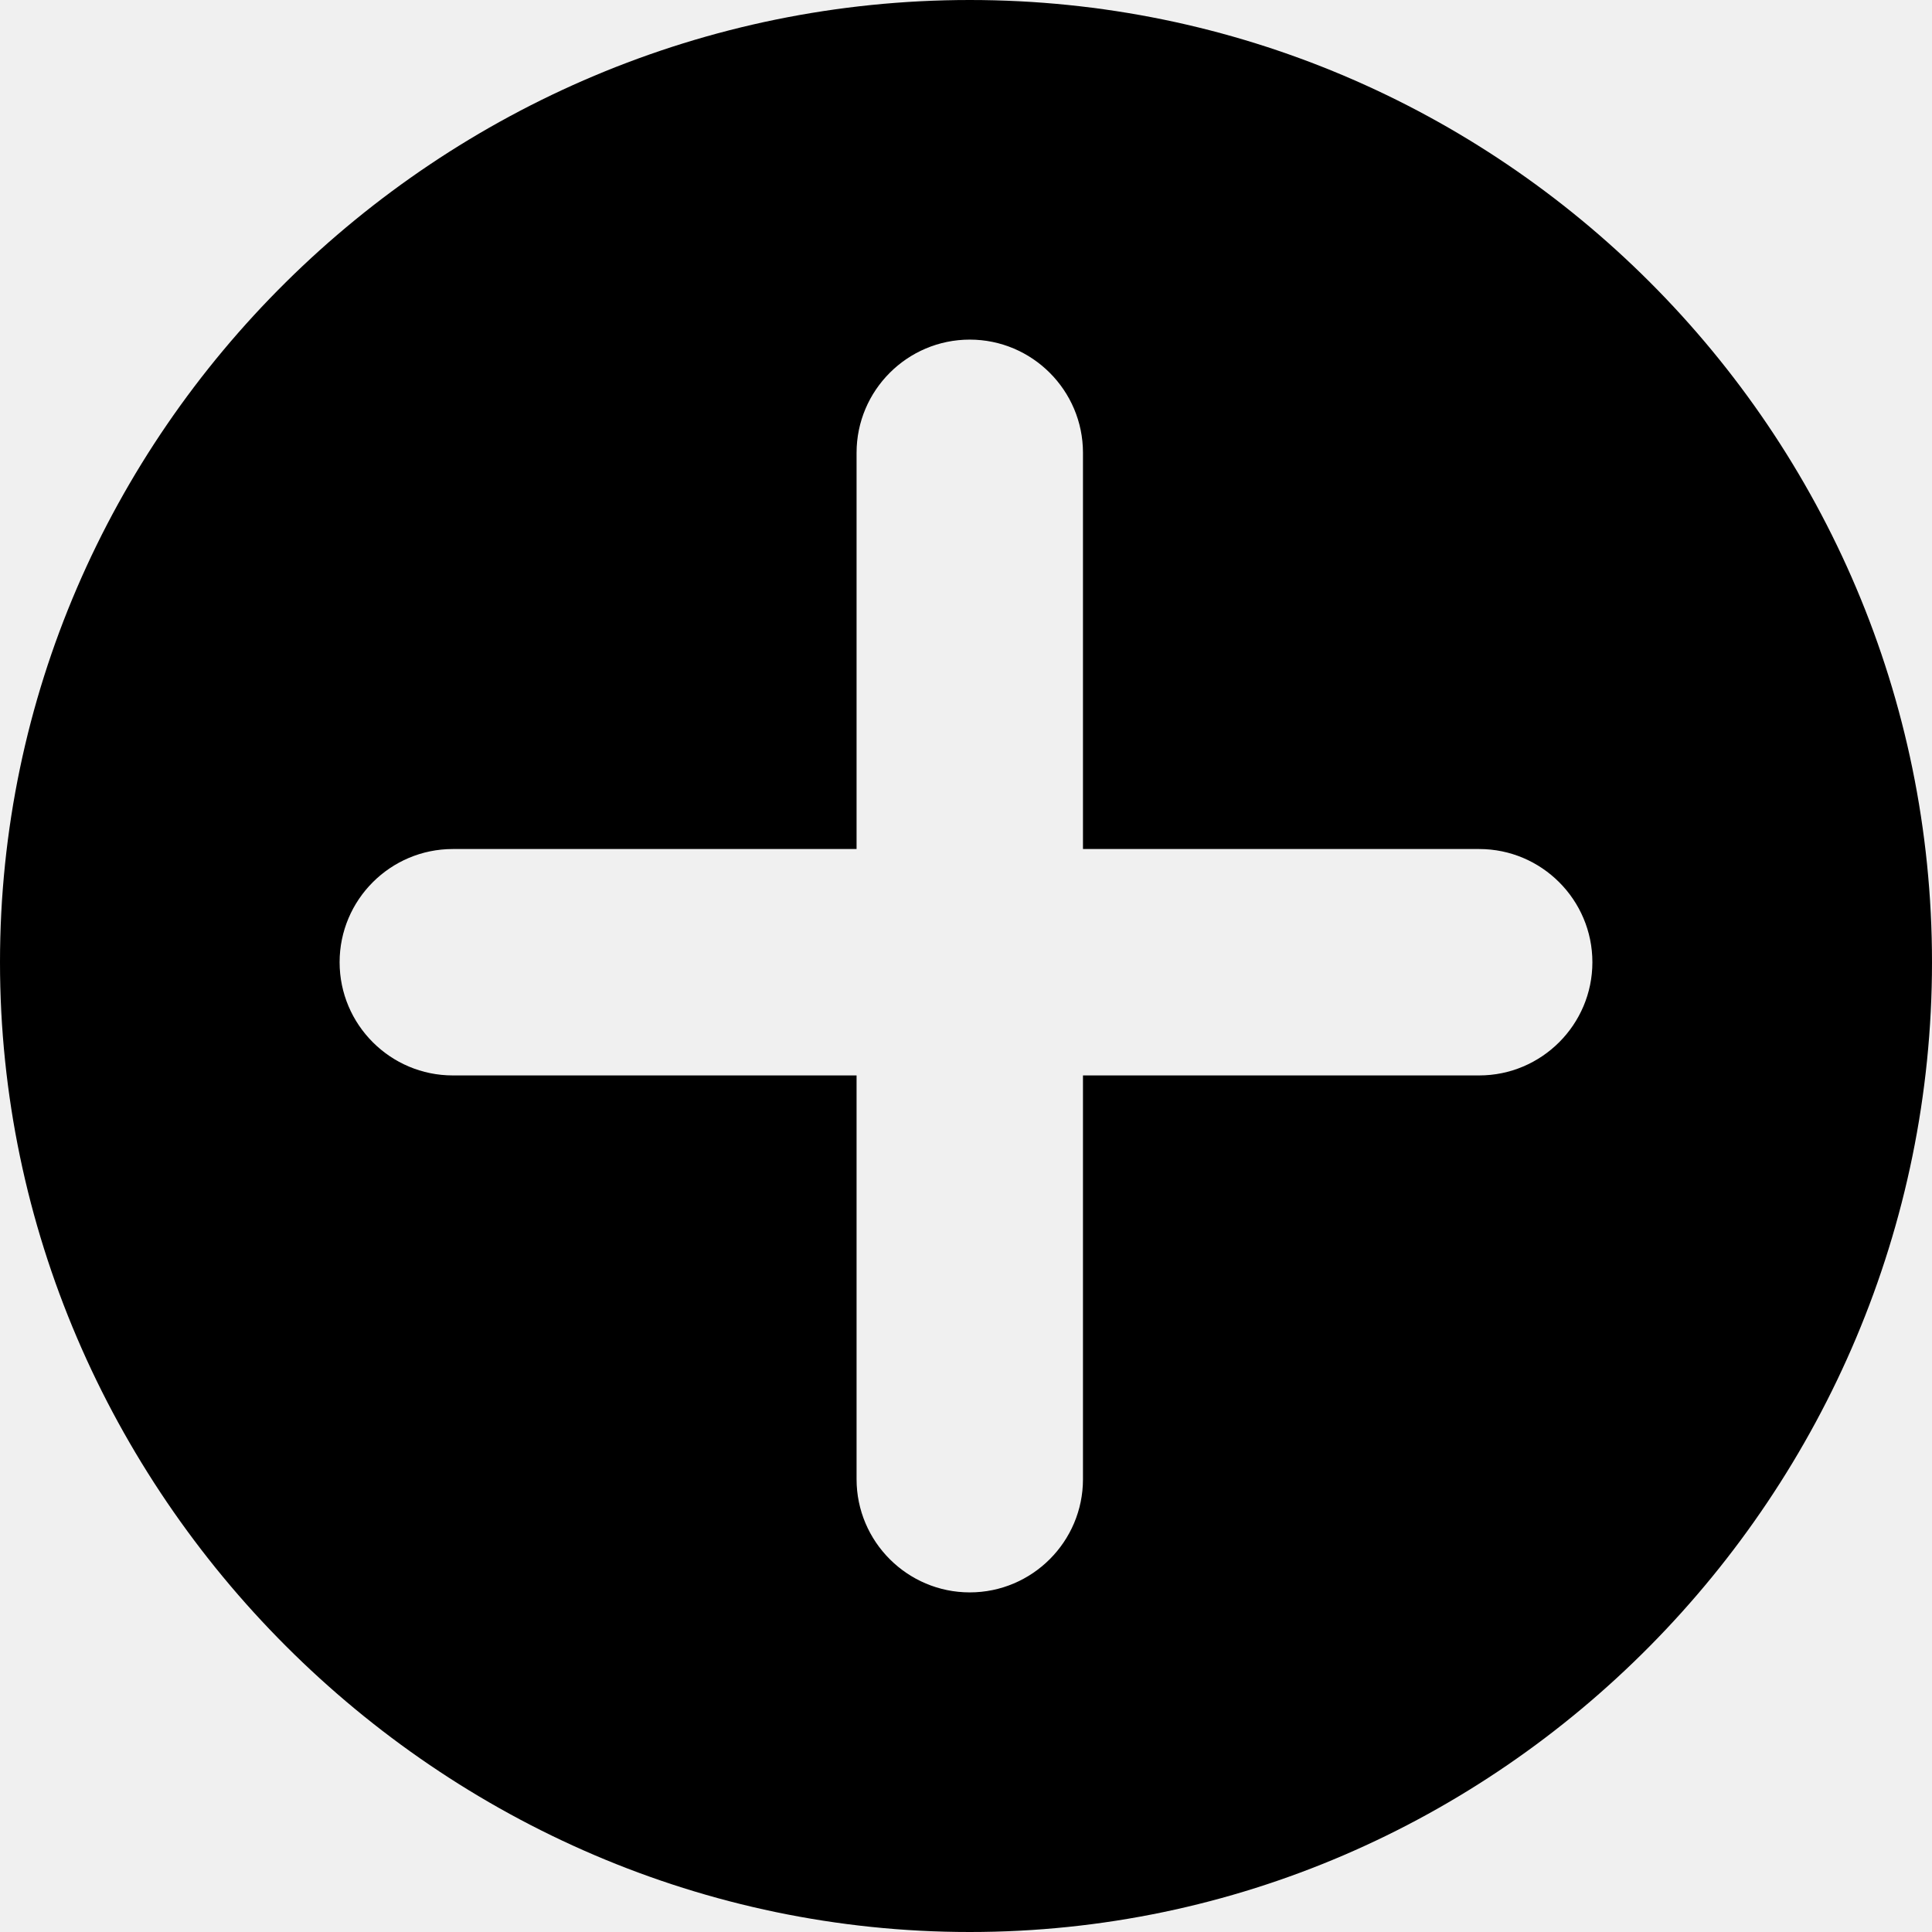
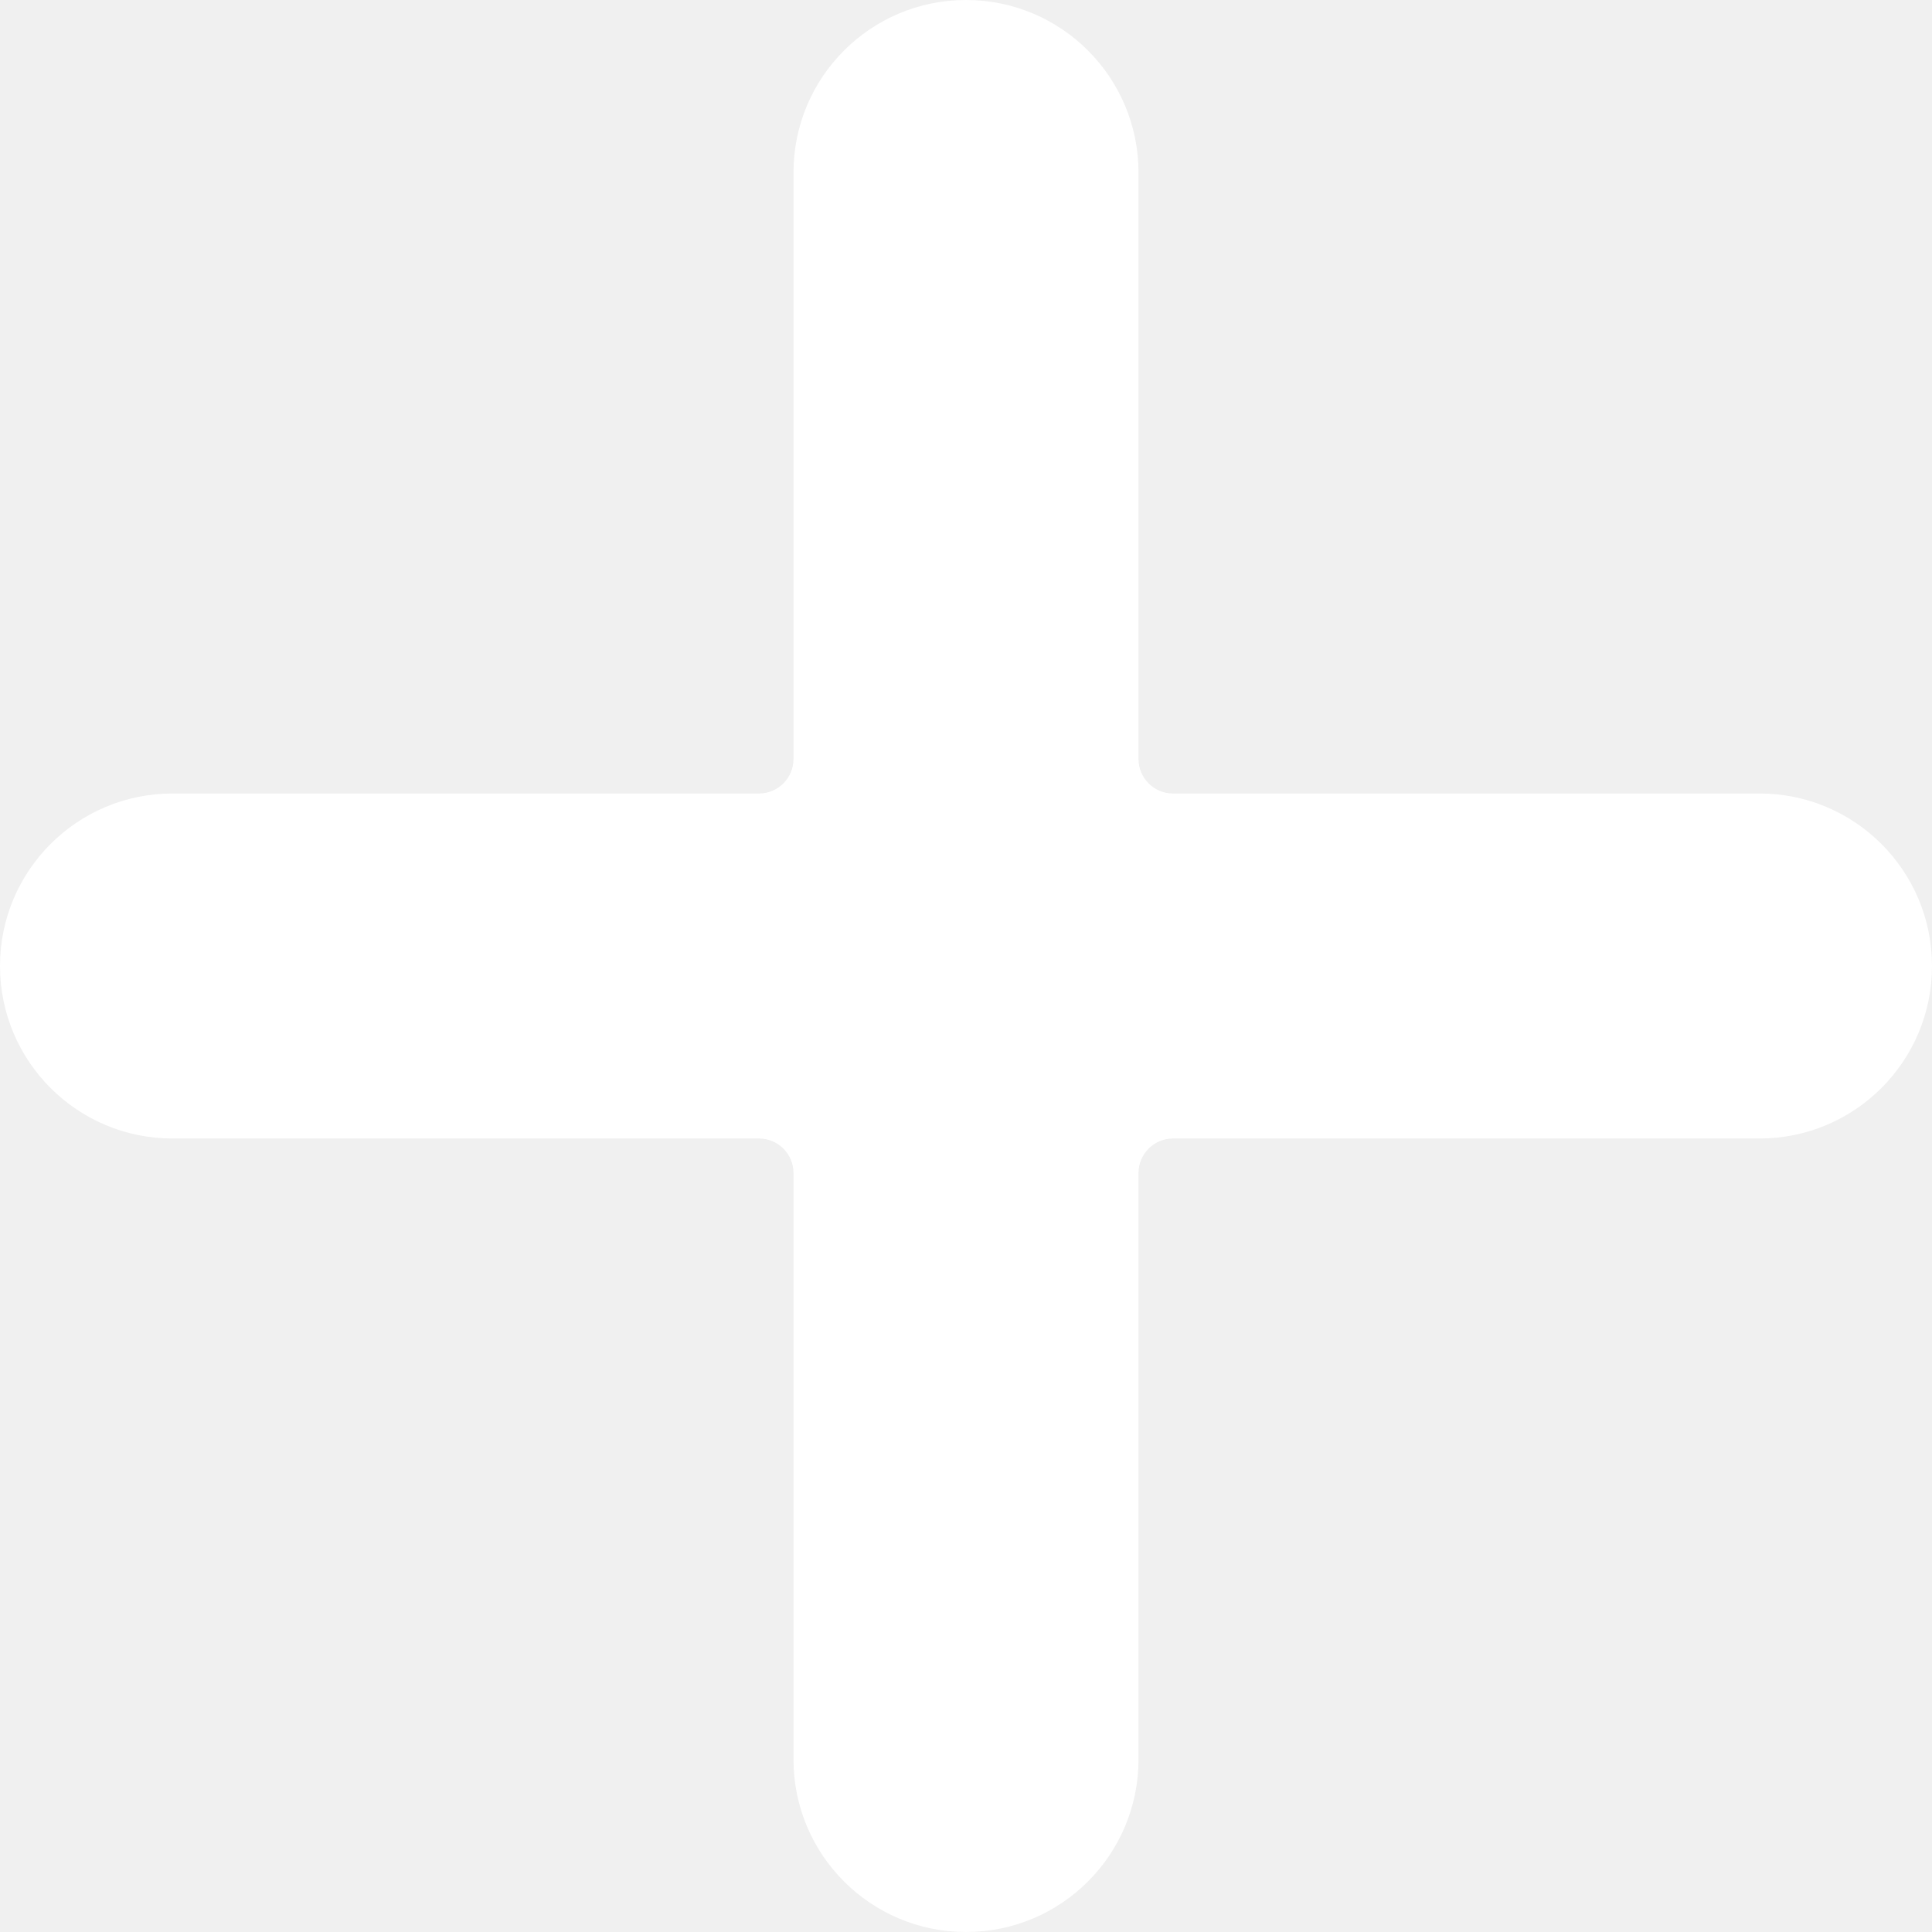
- <svg xmlns="http://www.w3.org/2000/svg" version="1.1" id="Capa_1" x="0px" y="0px" viewBox="0 0 512 512" style="enable-background:new 0 0 512 512;" xml:space="preserve">
-   <g>
-     <g>
-       <path d="M257,0C116.39,0,0,114.39,0,255s116.39,257,257,257s255-116.39,255-257S397.61,0,257,0z M392,285H287v107    c0,16.54-13.47,30-30,30c-16.54,0-30-13.46-30-30V285H120c-16.54,0-30-13.46-30-30c0-16.54,13.46-30,30-30h107V120    c0-16.54,13.46-30,30-30c16.53,0,30,13.46,30,30v105h105c16.53,0,30,13.46,30,30S408.53,285,392,285z" />
-     </g>
-   </g>
-   <g>
- </g>
-   <g>
- </g>
-   <g>
- </g>
-   <g>
- </g>
-   <g>
- </g>
-   <g>
- </g>
-   <g>
- </g>
-   <g>
- </g>
-   <g>
- </g>
-   <g>
- </g>
-   <g>
- </g>
-   <g>
- </g>
-   <g>
- </g>
-   <g>
- </g>
-   <g>
- </g>
+ <svg xmlns="http://www.w3.org/2000/svg" height="448pt" viewBox="0 0 448 448" width="448pt" version="1.1" id="svg4">
+   <defs id="defs8" />
+   <path d="m408 184h-136c-4.418 0-8-3.582-8-8v-136c0-22.09-17.91-40-40-40s-40 17.91-40 40v136c0 4.418-3.582 8-8 8h-136c-22.09 0-40 17.91-40 40s17.91 40 40 40h136c4.418 0 8 3.582 8 8v136c0 22.09 17.91 40 40 40s40-17.91 40-40v-136c0-4.418 3.582-8 8-8h136c22.09 0 40-17.91 40-40s-17.91-40-40-40zm0 0" id="path2" style="fill:#ffffff" />
</svg>
